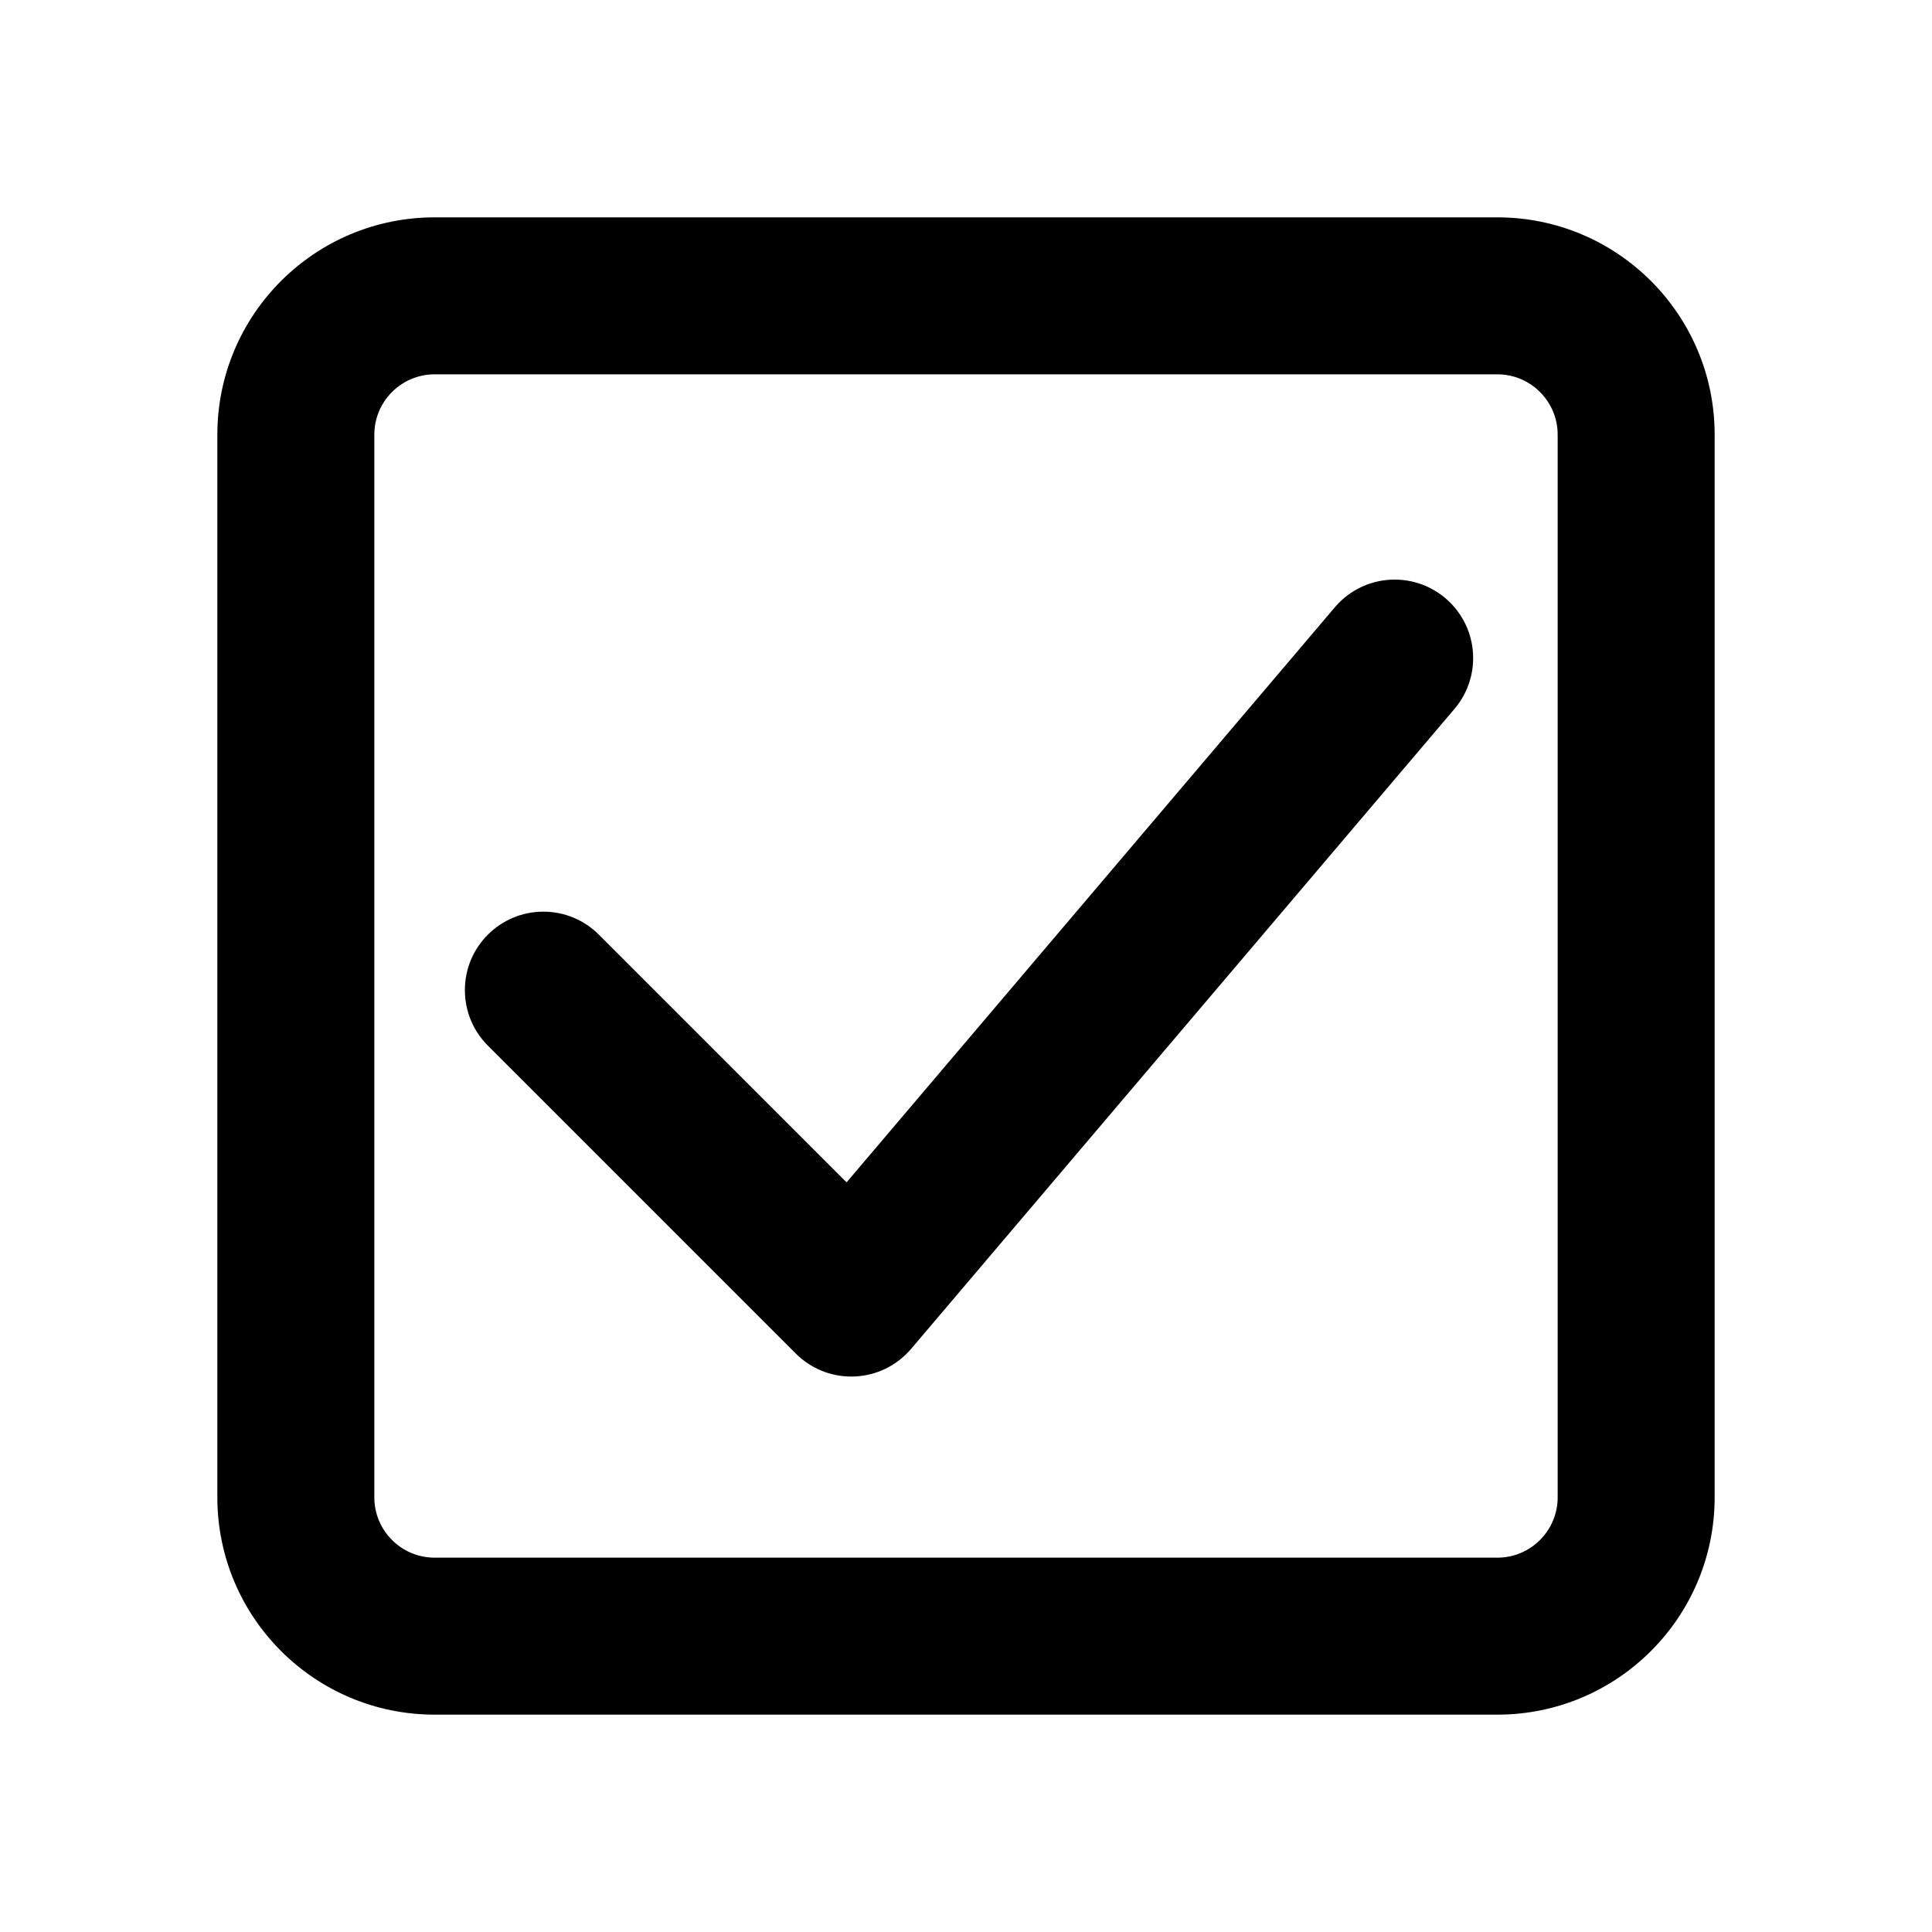
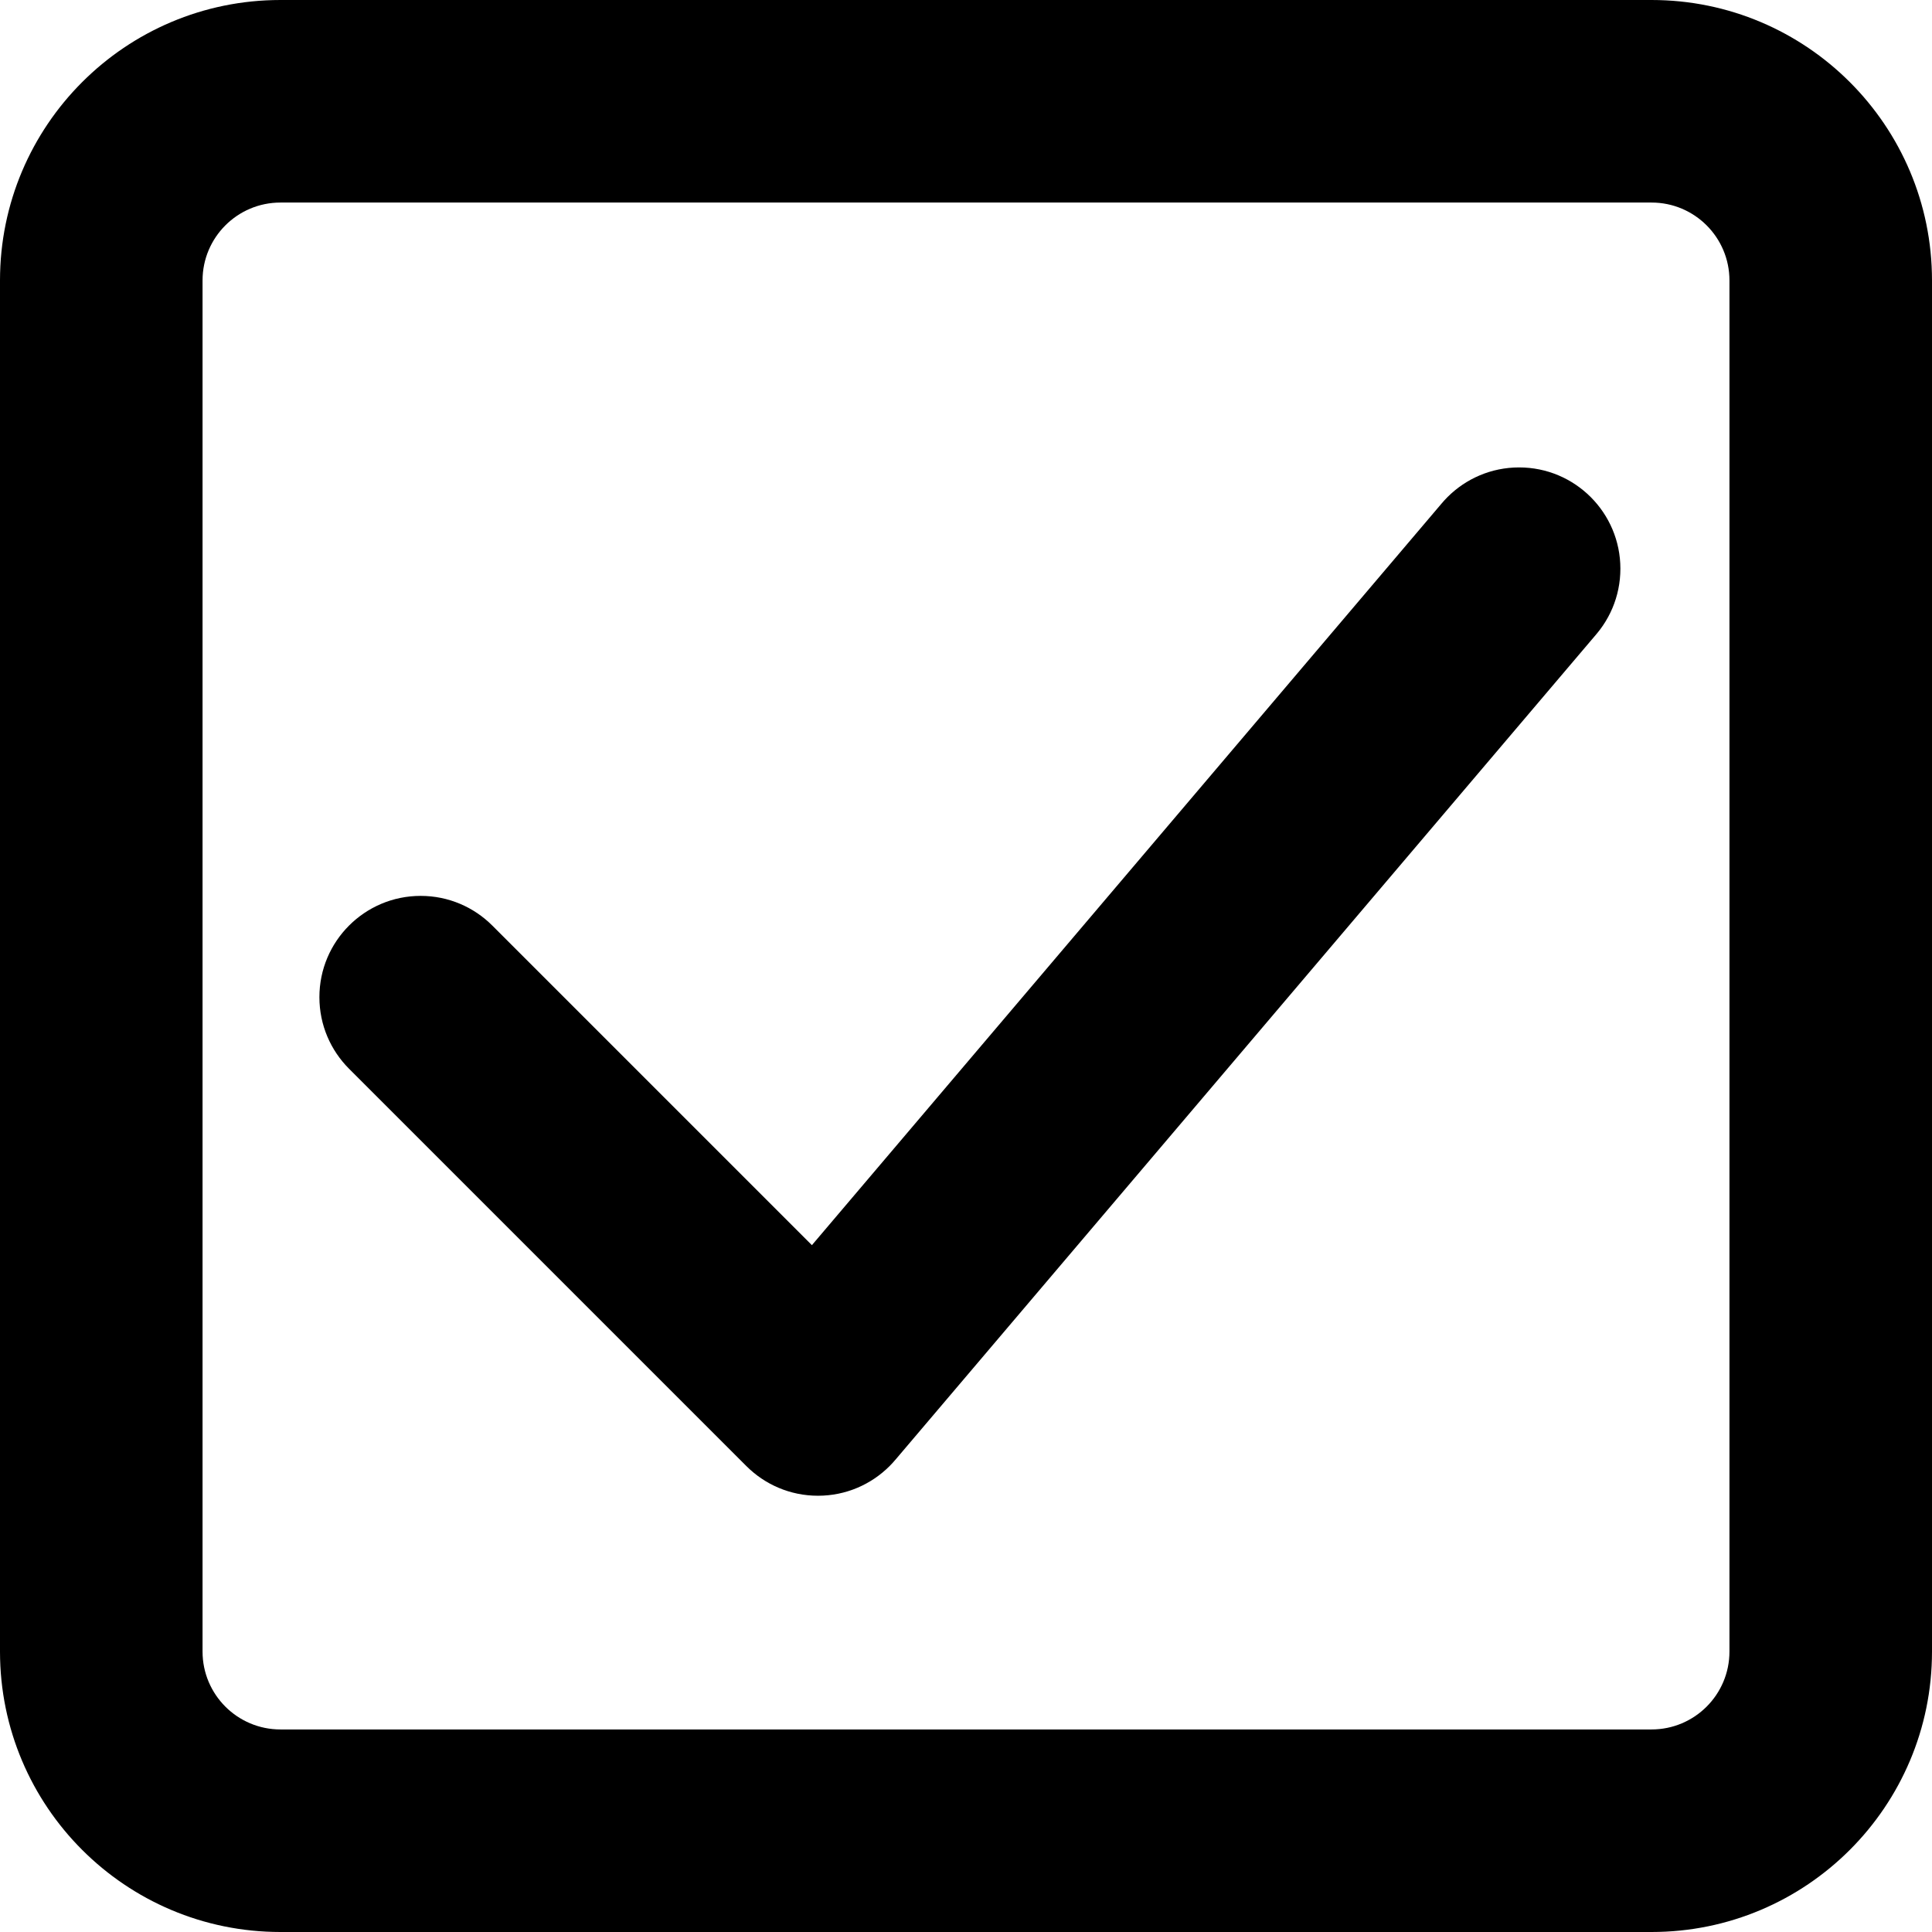
<svg xmlns="http://www.w3.org/2000/svg" viewBox="0 0 640 640">
-   <path d="M144 72H496A72 72 0 0 1 568 144V496A72 72 0 0 1 496 568H144A72 72 0 0 1 72 496V144A72 72 0 0 1 144 72ZM144 124A20 20 0 0 0 124 144V496A20 20 0 0 0 144 516H496A20 20 0 0 0 516 496V144A20 20 0 0 0 496 124ZM161.615 346.385L198.385 309.615L300.385 411.615L263.615 448.385ZM154 328A26 26 0 0 1 206 328A26 26 0 0 1 154 328ZM256 430A26 26 0 0 1 308 430A26 26 0 0 1 256 430ZM301.82 446.828L262.18 413.172L442.18 201.172L481.82 234.828ZM256 430A26 26 0 0 1 308 430A26 26 0 0 1 256 430ZM436 218A26 26 0 0 1 488 218A26 26 0 0 1 436 218Z" />
+   <path d="M92.903 0H547.097A92.903 92.903 0 0 1 640 92.903V547.097A92.903 92.903 0 0 1 547.097 640H92.903A92.903 92.903 0 0 1 0 547.097V92.903A92.903 92.903 0 0 1 92.903 0ZM92.903 67.097A25.806 25.806 0 0 0 67.097 92.903V547.097A25.806 25.806 0 0 0 92.903 572.903H547.097A25.806 25.806 0 0 0 572.903 547.097V92.903A25.806 25.806 0 0 0 547.097 67.097ZM115.632 354.045L163.077 306.6L294.69 438.213L247.245 485.658ZM105.806 330.323A33.548 33.548 0 0 1 172.903 330.323A33.548 33.548 0 0 1 105.806 330.323ZM237.419 461.935A33.548 33.548 0 0 1 304.516 461.935A33.548 33.548 0 0 1 237.419 461.935ZM296.542 483.649L245.394 440.222L477.652 166.674L528.8 210.101ZM237.419 461.935A33.548 33.548 0 0 1 304.516 461.935A33.548 33.548 0 0 1 237.419 461.935ZM469.677 188.387A33.548 33.548 0 0 1 536.774 188.387A33.548 33.548 0 0 1 469.677 188.387Z" />
</svg>
